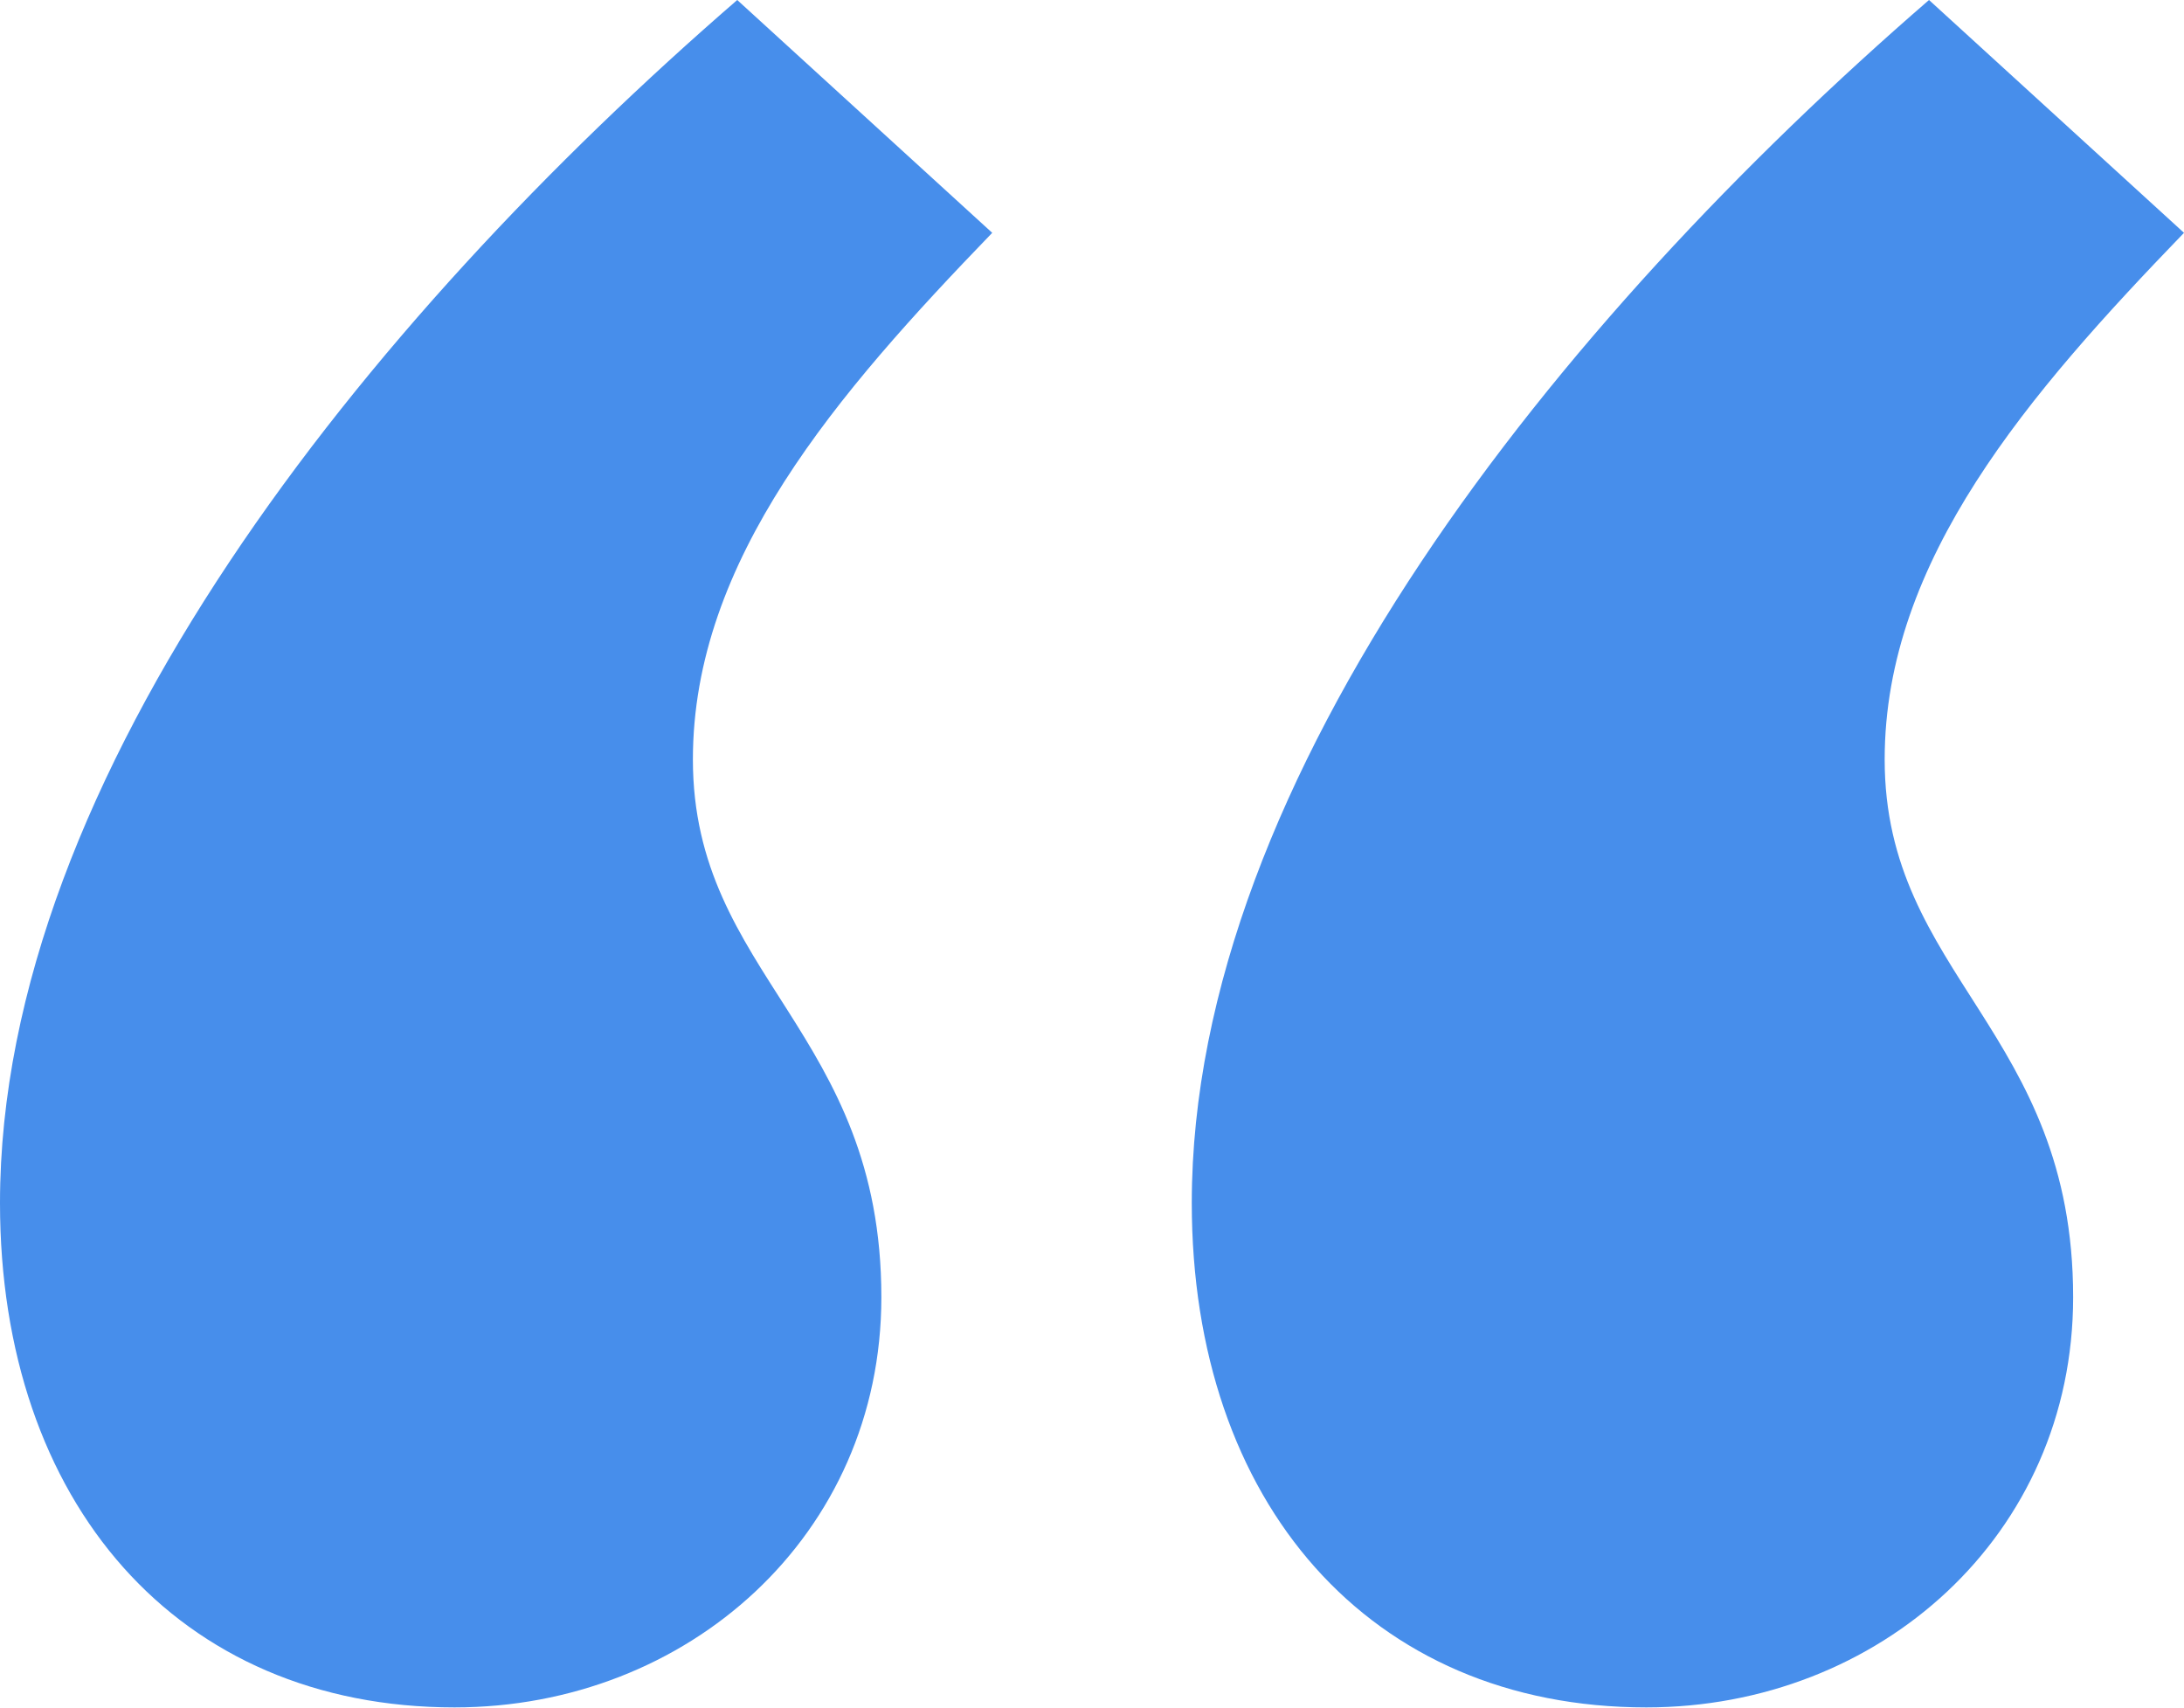
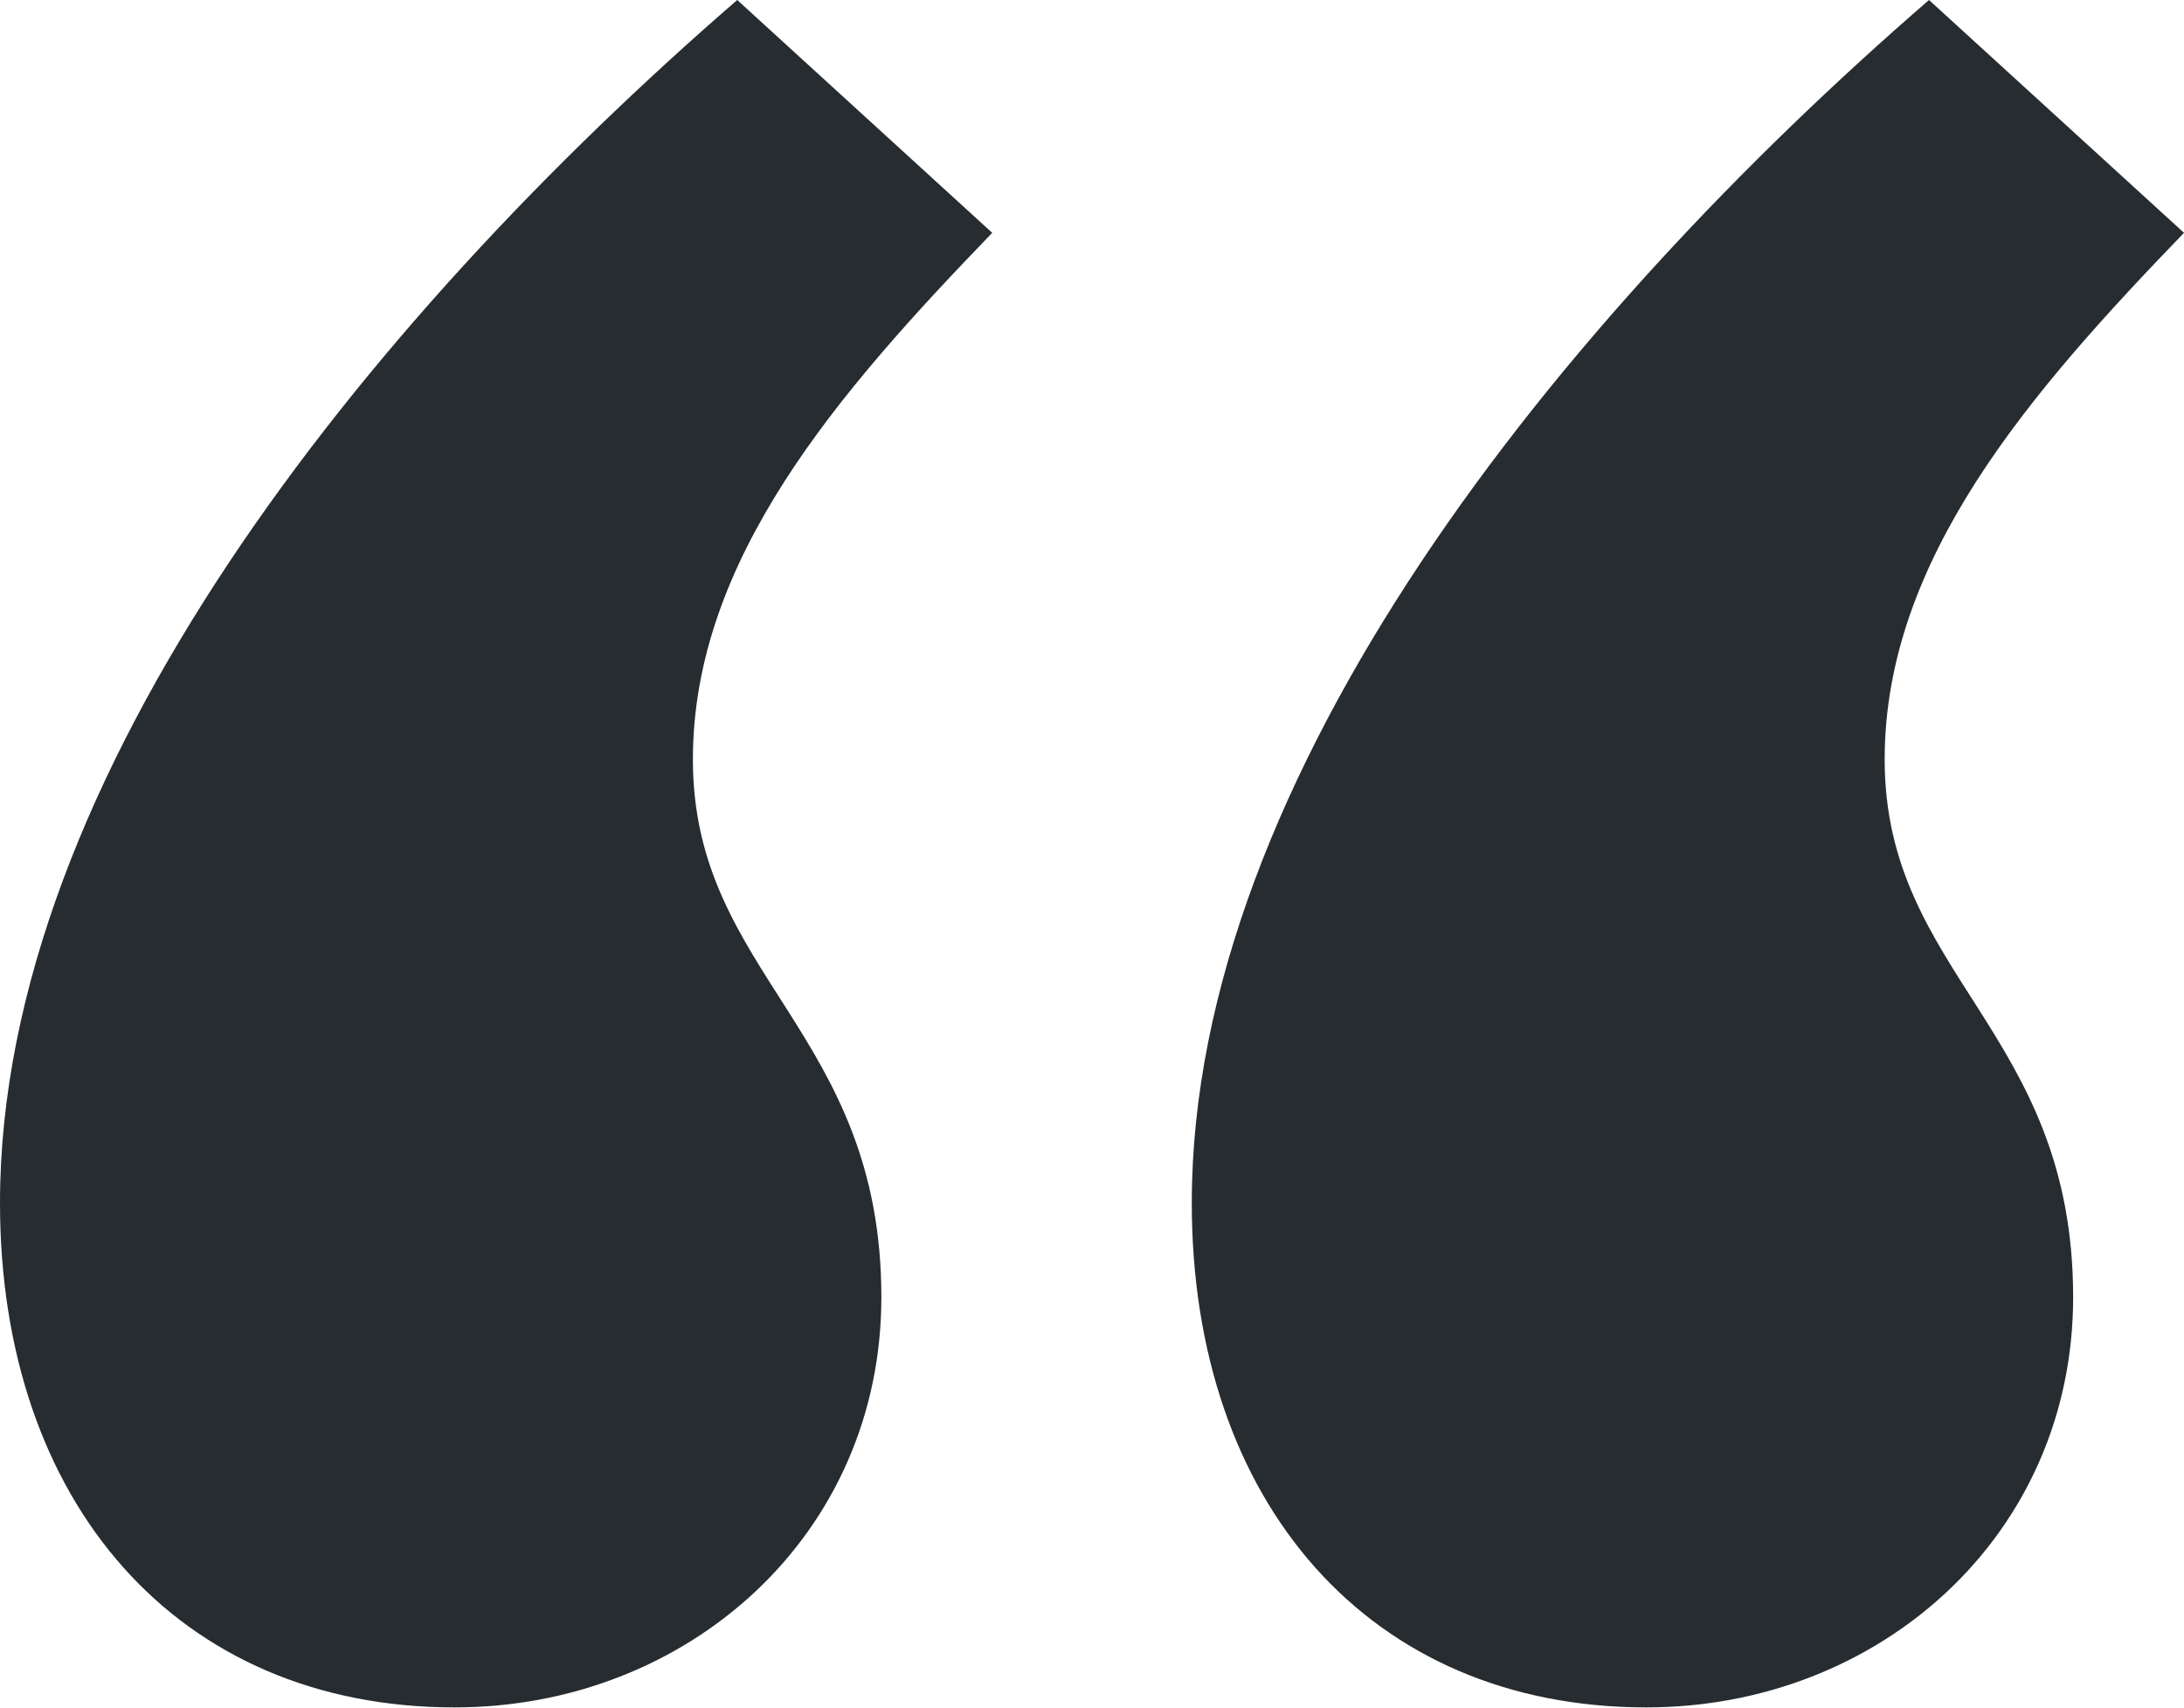
<svg xmlns="http://www.w3.org/2000/svg" width="197" height="154">
-   <path fill="#478eeb" d="M41 154c21 0 38.5-15.5 38.5-37 0-24-17-29-17-48.5 0-18 13-33 27-47.5l-23-21C33 29 0 70 0 108.5c0 27 16 45.5 41 45.5Zm107.5 0c21 0 38.5-15.5 38.5-37 0-24-17-29-17-48.5 0-18 13-33 27-47.5L174 0c-33.5 29-66.5 70-66.5 108.5 0 27 16 45.5 41 45.5Z" />
+   <path fill="#262C30" d="M41 154c21 0 38.5-15.5 38.5-37 0-24-17-29-17-48.5 0-18 13-33 27-47.5l-23-21C33 29 0 70 0 108.5c0 27 16 45.5 41 45.5Zm107.5 0c21 0 38.5-15.5 38.5-37 0-24-17-29-17-48.5 0-18 13-33 27-47.5L174 0c-33.5 29-66.5 70-66.5 108.5 0 27 16 45.5 41 45.5Z" />
</svg>
